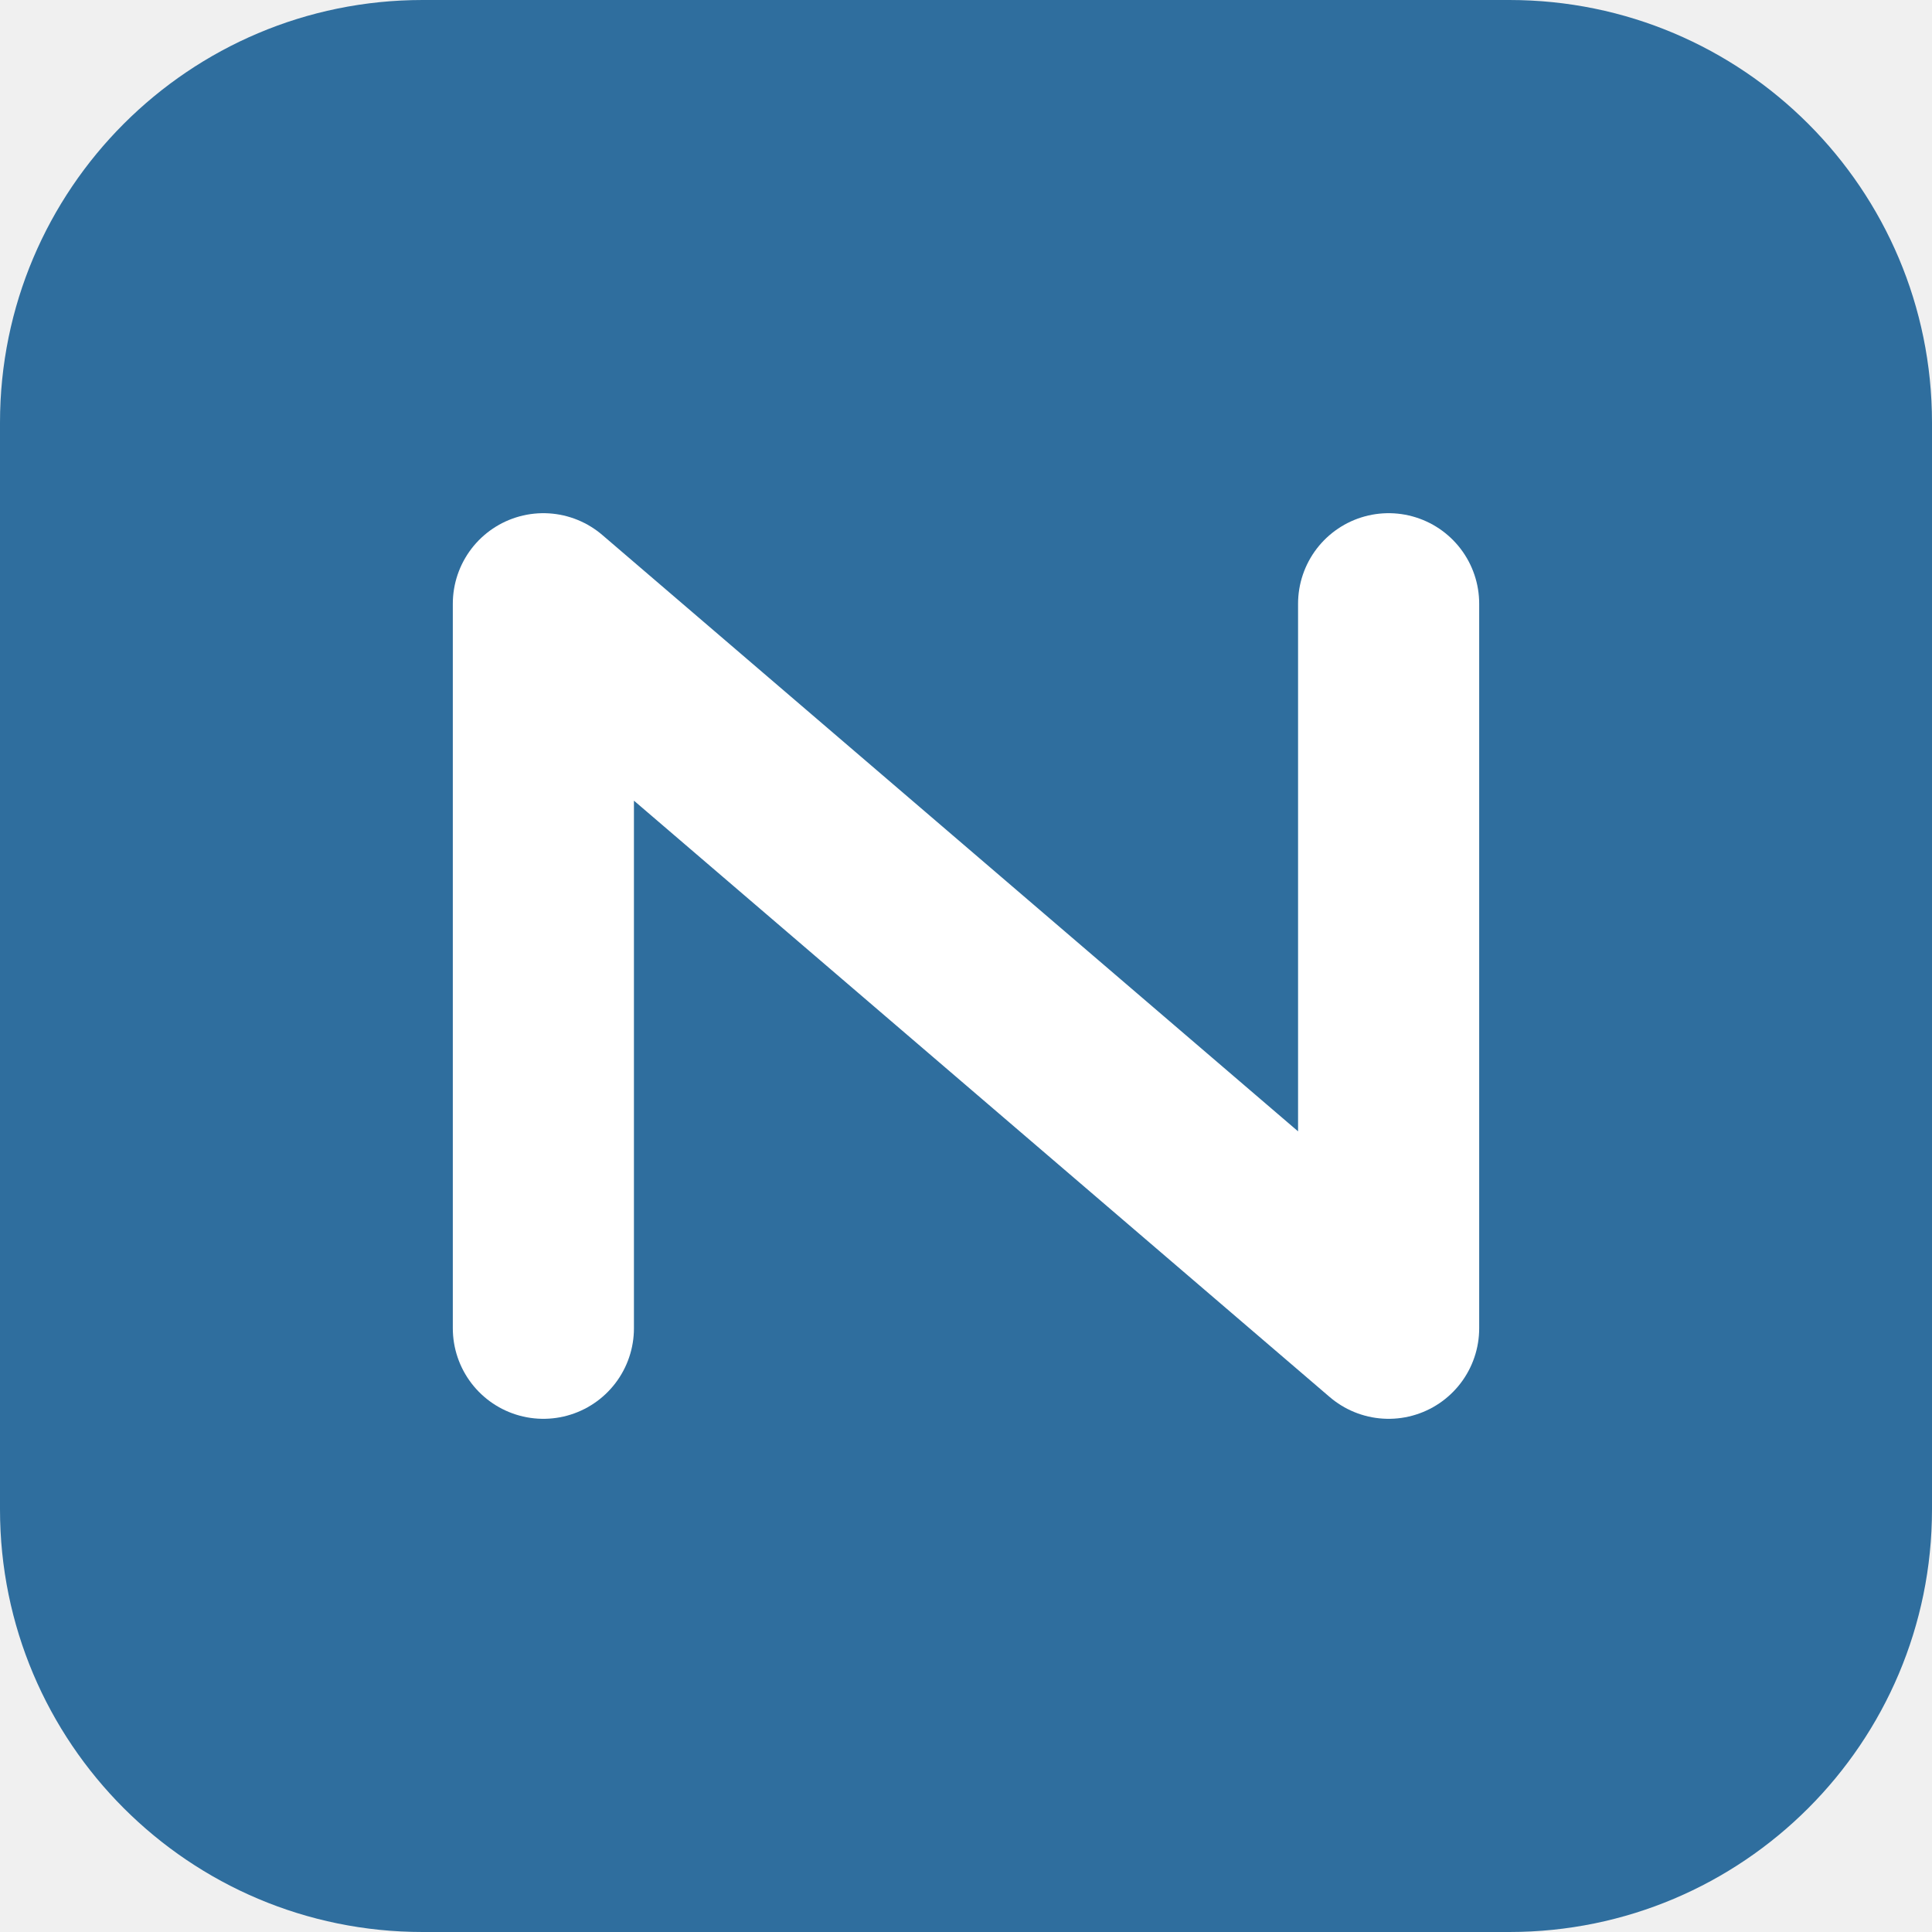
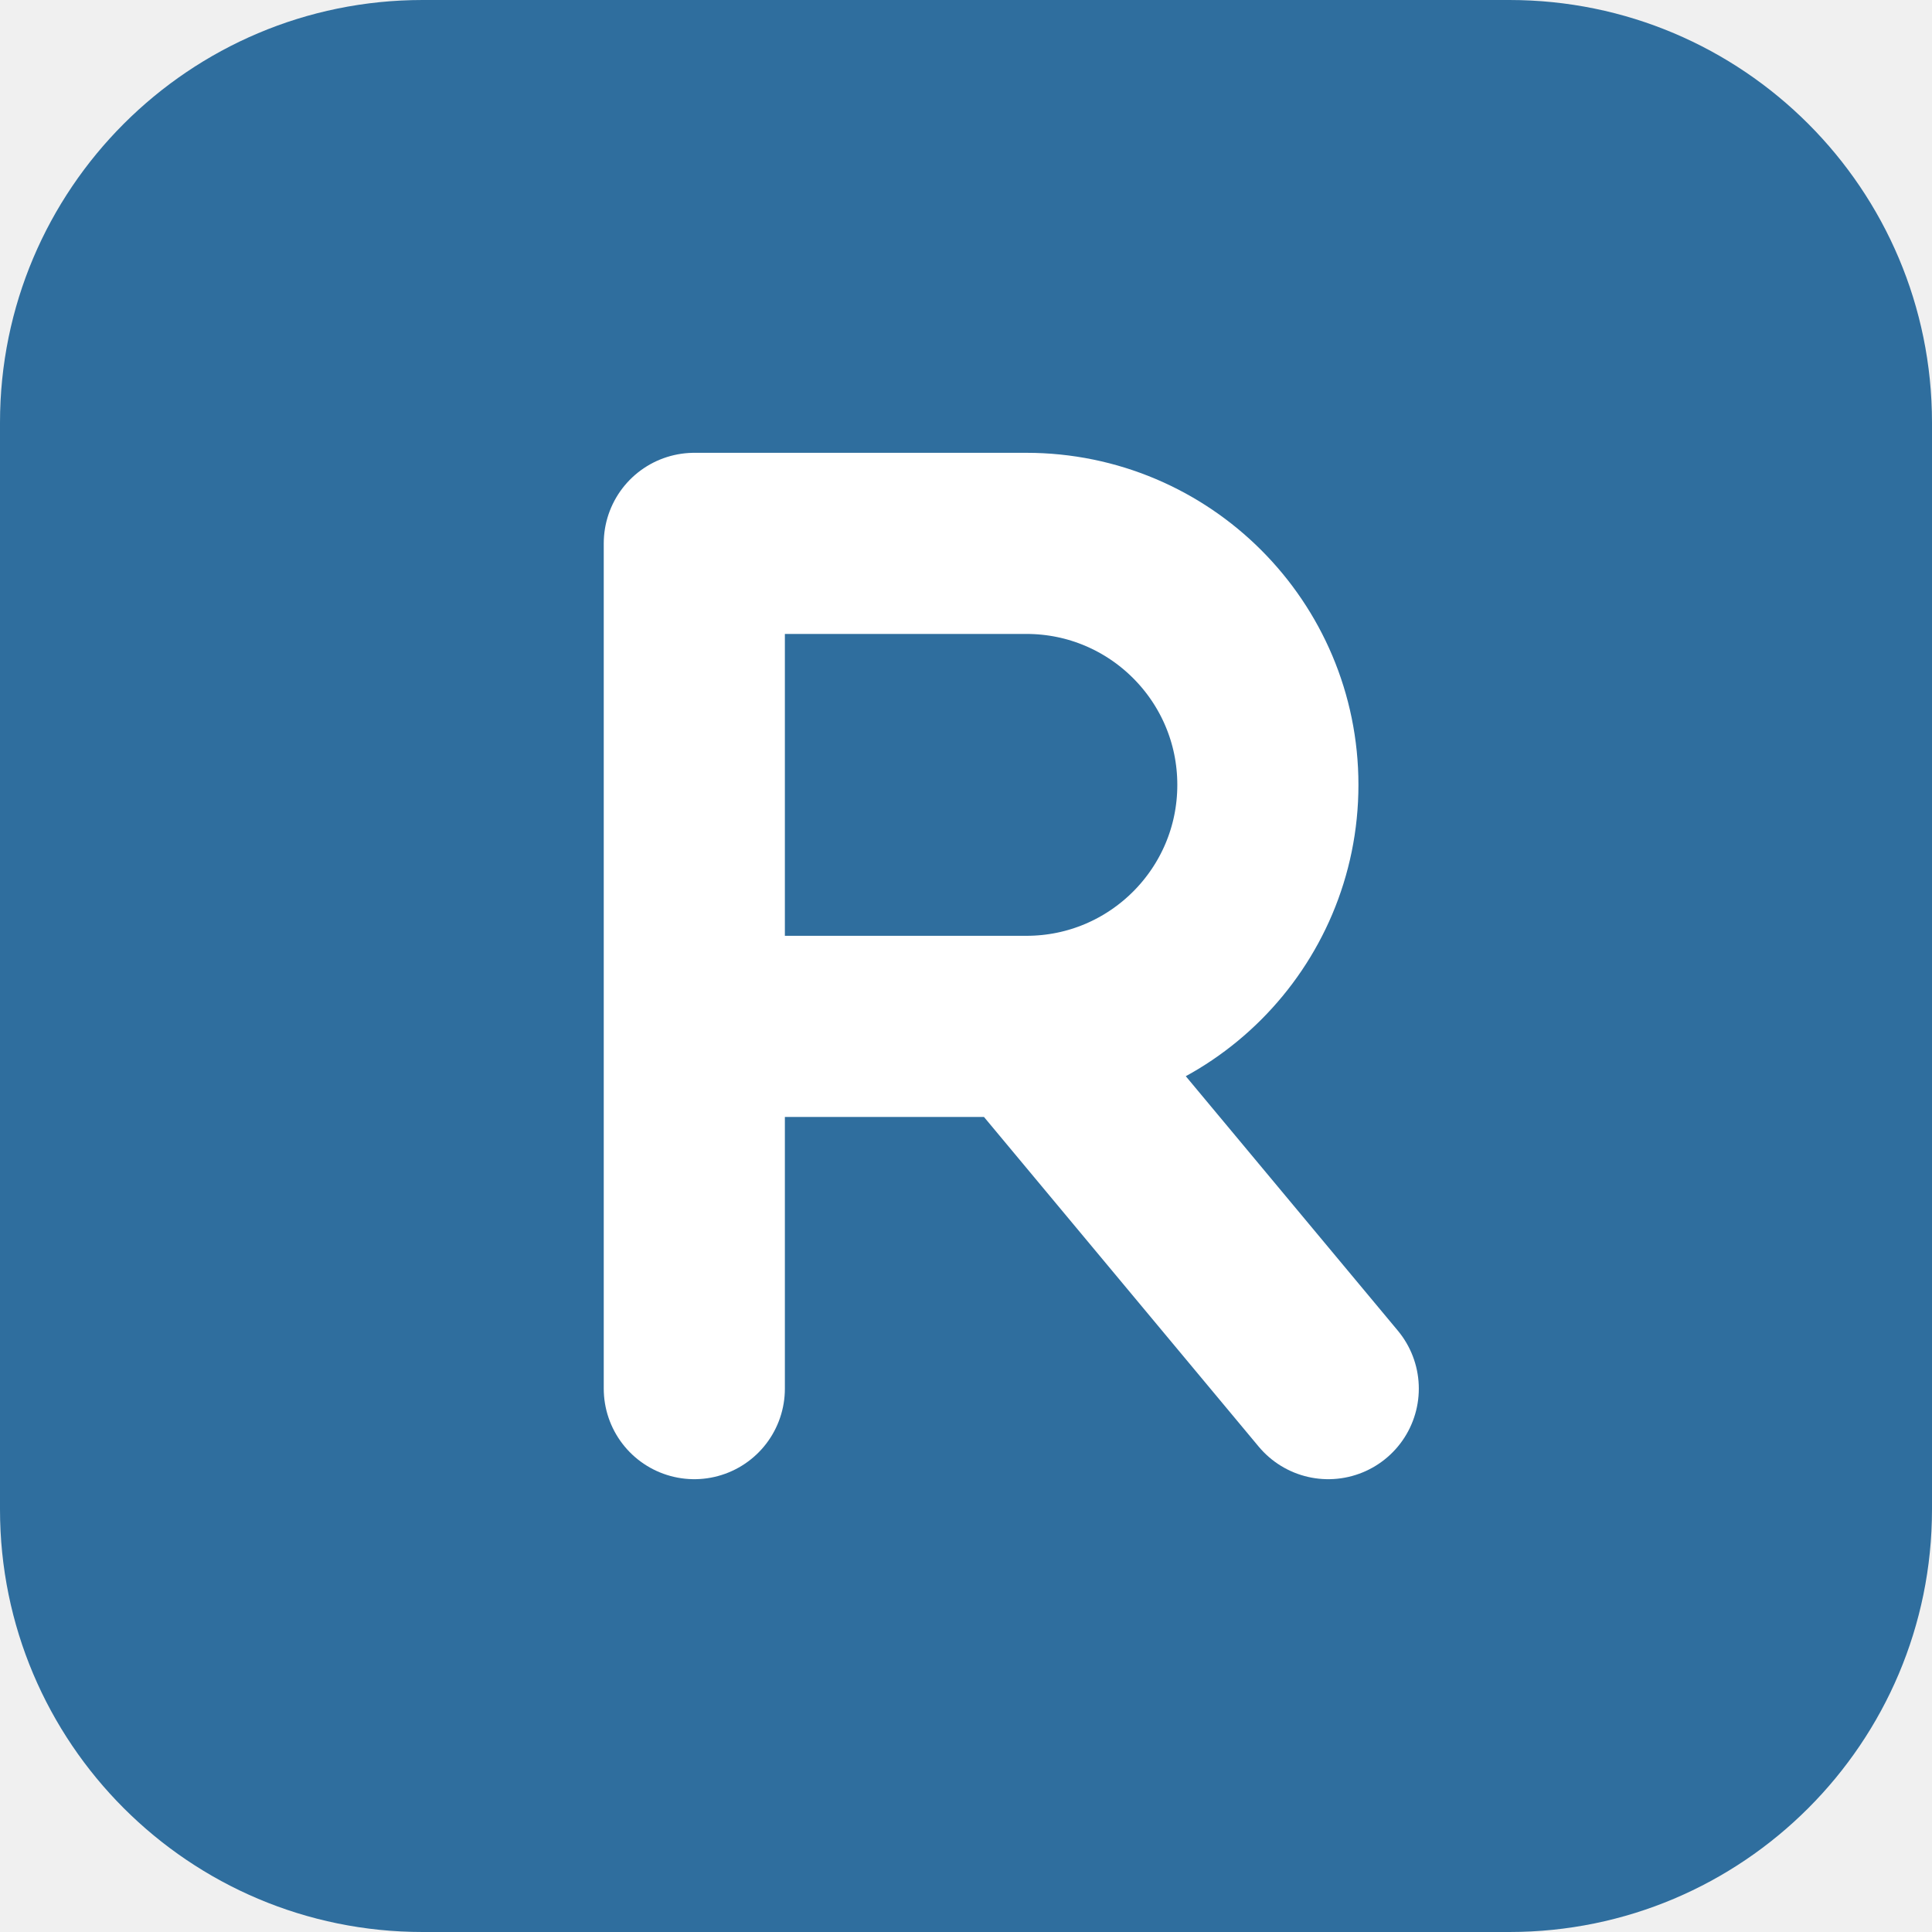
<svg xmlns="http://www.w3.org/2000/svg" viewBox="0 0 64 64">
  <rect width="64" height="64" rx="14" fill="#2F6E9E" />
-   <path d="M18 44V20l28 24V20" fill="none" stroke="#fff" stroke-width="6" stroke-linecap="round" stroke-linejoin="round" />
+   <path d="M23 46V18h11a8 8 0 0 1 0 16H23m11 0 10 12" fill="none" stroke="#fff" stroke-width="6" stroke-linecap="round" stroke-linejoin="round" />
</svg>
